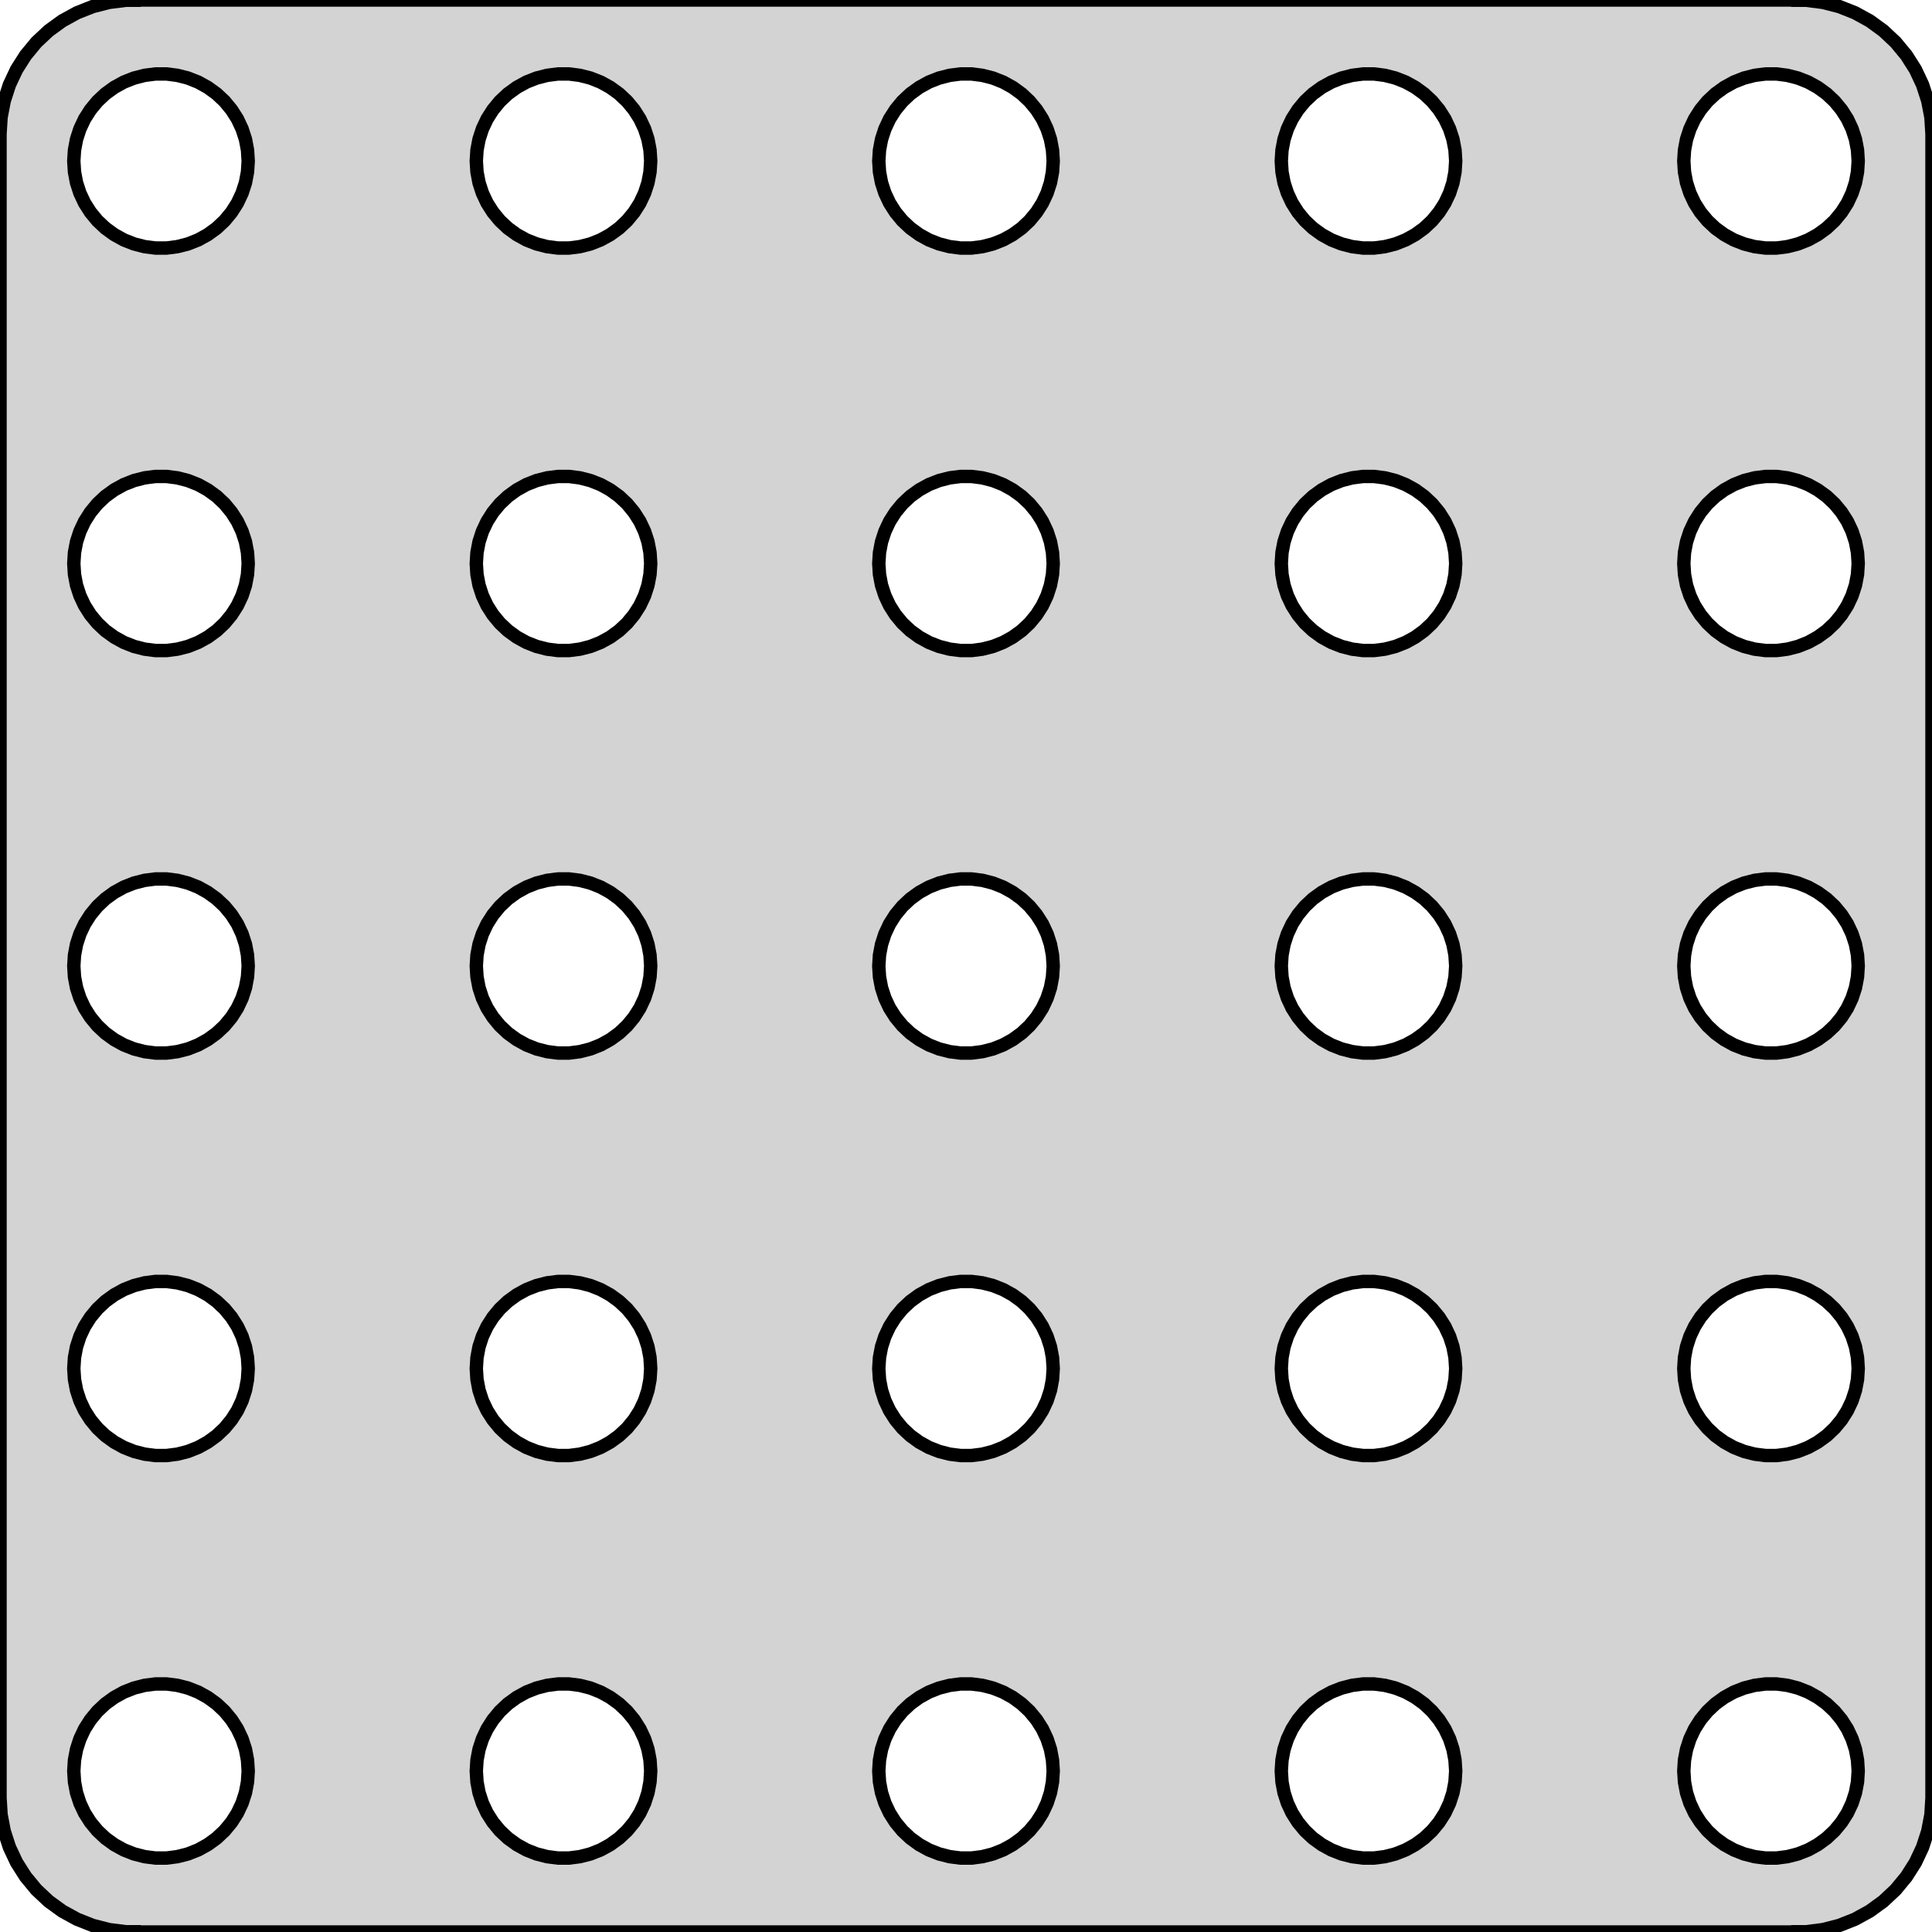
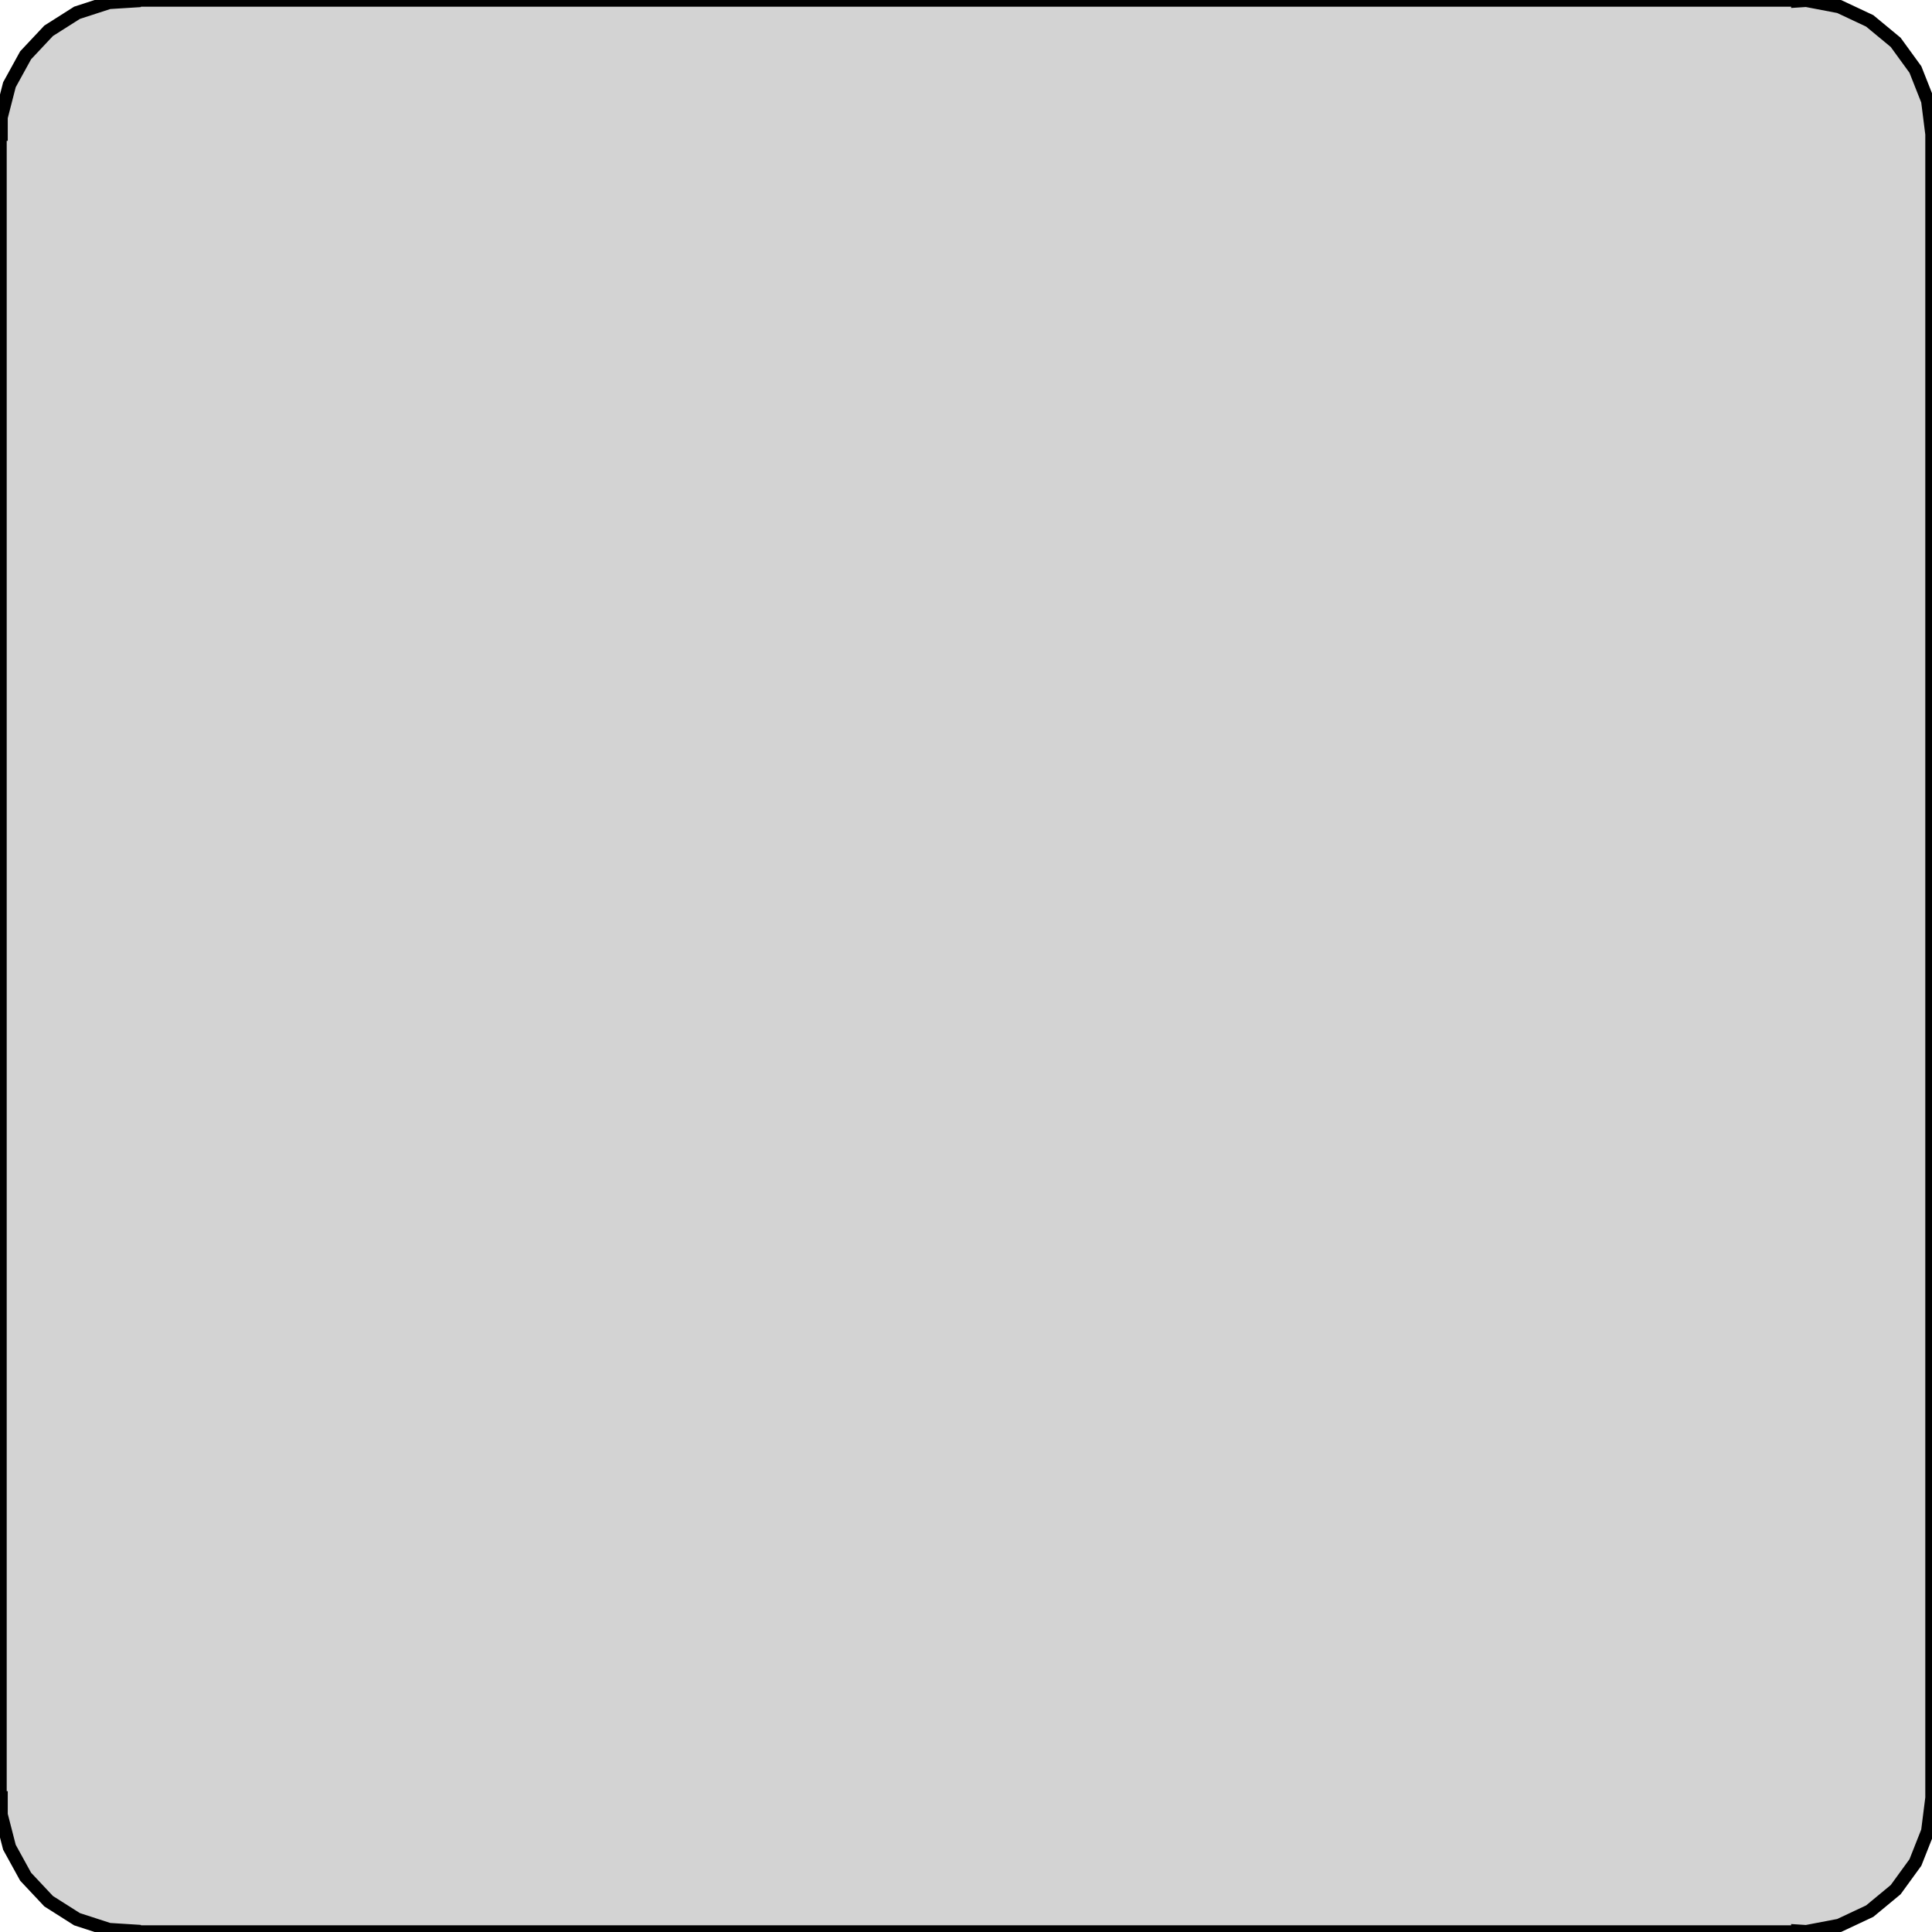
<svg xmlns="http://www.w3.org/2000/svg" width="72mm" height="72mm" viewBox="9 -81 72 72" version="1.1">
-   <path d=" M 76,-9.01 L 76.314,-9.01 L 76.937,-9.089 L 77.545,-9.245 L 78.129,-9.476 L 78.679,-9.778  L 79.187,-10.147 L 79.645,-10.577 L 80.045,-11.061 L 80.382,-11.591 L 80.649,-12.159 L 80.843,-12.757  L 80.961,-13.373 L 81,-14 L 81,-76 L 80.961,-76.627 L 80.843,-77.243 L 80.649,-77.841  L 80.382,-78.409 L 80.045,-78.939 L 79.645,-79.423 L 79.187,-79.853 L 78.679,-80.222 L 78.129,-80.524  L 77.545,-80.755 L 76.937,-80.911 L 76.314,-80.99 L 76,-80.99 L 76,-81 L 14,-81  L 14,-80.99 L 13.686,-80.99 L 13.063,-80.911 L 12.455,-80.755 L 11.871,-80.524 L 11.321,-80.222  L 10.813,-79.853 L 10.355,-79.423 L 9.955,-78.939 L 9.618,-78.409 L 9.351,-77.841 L 9.157,-77.243  L 9.039,-76.627 L 9,-76 L 9,-14 L 9.039,-13.373 L 9.157,-12.757 L 9.351,-12.159  L 9.618,-11.591 L 9.955,-11.061 L 10.355,-10.577 L 10.813,-10.147 L 11.321,-9.778 L 11.871,-9.476  L 12.455,-9.245 L 13.063,-9.089 L 13.686,-9.01 L 14,-9.01 L 14,-9 L 76,-9  z M 74.796,-71.756 L 74.391,-71.808 L 73.996,-71.909 L 73.616,-72.059 L 73.259,-72.256 L 72.928,-72.496  L 72.631,-72.775 L 72.371,-73.09 L 72.152,-73.434 L 71.978,-73.804 L 71.852,-74.192 L 71.776,-74.593  L 71.75,-75 L 71.776,-75.407 L 71.852,-75.808 L 71.978,-76.196 L 72.152,-76.566 L 72.371,-76.91  L 72.631,-77.225 L 72.928,-77.504 L 73.259,-77.744 L 73.616,-77.941 L 73.996,-78.091 L 74.391,-78.192  L 74.796,-78.244 L 75.204,-78.244 L 75.609,-78.192 L 76.004,-78.091 L 76.384,-77.941 L 76.741,-77.744  L 77.072,-77.504 L 77.369,-77.225 L 77.629,-76.91 L 77.848,-76.566 L 78.022,-76.196 L 78.148,-75.808  L 78.224,-75.407 L 78.25,-75 L 78.224,-74.593 L 78.148,-74.192 L 78.022,-73.804 L 77.848,-73.434  L 77.629,-73.09 L 77.369,-72.775 L 77.072,-72.496 L 76.741,-72.256 L 76.384,-72.059 L 76.004,-71.909  L 75.609,-71.808 L 75.204,-71.756 z M 29.796,-71.756 L 29.391,-71.808 L 28.996,-71.909 L 28.616,-72.059 L 28.259,-72.256 L 27.928,-72.496  L 27.631,-72.775 L 27.371,-73.09 L 27.152,-73.434 L 26.978,-73.804 L 26.852,-74.192 L 26.776,-74.593  L 26.75,-75 L 26.776,-75.407 L 26.852,-75.808 L 26.978,-76.196 L 27.152,-76.566 L 27.371,-76.91  L 27.631,-77.225 L 27.928,-77.504 L 28.259,-77.744 L 28.616,-77.941 L 28.996,-78.091 L 29.391,-78.192  L 29.796,-78.244 L 30.204,-78.244 L 30.609,-78.192 L 31.004,-78.091 L 31.384,-77.941 L 31.741,-77.744  L 32.072,-77.504 L 32.369,-77.225 L 32.629,-76.91 L 32.848,-76.566 L 33.022,-76.196 L 33.148,-75.808  L 33.224,-75.407 L 33.25,-75 L 33.224,-74.593 L 33.148,-74.192 L 33.022,-73.804 L 32.848,-73.434  L 32.629,-73.09 L 32.369,-72.775 L 32.072,-72.496 L 31.741,-72.256 L 31.384,-72.059 L 31.004,-71.909  L 30.609,-71.808 L 30.204,-71.756 z M 59.796,-71.756 L 59.391,-71.808 L 58.996,-71.909 L 58.616,-72.059 L 58.259,-72.256 L 57.928,-72.496  L 57.631,-72.775 L 57.371,-73.09 L 57.152,-73.434 L 56.978,-73.804 L 56.852,-74.192 L 56.776,-74.593  L 56.75,-75 L 56.776,-75.407 L 56.852,-75.808 L 56.978,-76.196 L 57.152,-76.566 L 57.371,-76.91  L 57.631,-77.225 L 57.928,-77.504 L 58.259,-77.744 L 58.616,-77.941 L 58.996,-78.091 L 59.391,-78.192  L 59.796,-78.244 L 60.204,-78.244 L 60.609,-78.192 L 61.004,-78.091 L 61.384,-77.941 L 61.741,-77.744  L 62.072,-77.504 L 62.369,-77.225 L 62.629,-76.91 L 62.848,-76.566 L 63.022,-76.196 L 63.148,-75.808  L 63.224,-75.407 L 63.25,-75 L 63.224,-74.593 L 63.148,-74.192 L 63.022,-73.804 L 62.848,-73.434  L 62.629,-73.09 L 62.369,-72.775 L 62.072,-72.496 L 61.741,-72.256 L 61.384,-72.059 L 61.004,-71.909  L 60.609,-71.808 L 60.204,-71.756 z M 44.796,-71.756 L 44.391,-71.808 L 43.996,-71.909 L 43.616,-72.059 L 43.259,-72.256 L 42.928,-72.496  L 42.631,-72.775 L 42.371,-73.09 L 42.152,-73.434 L 41.978,-73.804 L 41.852,-74.192 L 41.776,-74.593  L 41.75,-75 L 41.776,-75.407 L 41.852,-75.808 L 41.978,-76.196 L 42.152,-76.566 L 42.371,-76.91  L 42.631,-77.225 L 42.928,-77.504 L 43.259,-77.744 L 43.616,-77.941 L 43.996,-78.091 L 44.391,-78.192  L 44.796,-78.244 L 45.204,-78.244 L 45.609,-78.192 L 46.004,-78.091 L 46.384,-77.941 L 46.741,-77.744  L 47.072,-77.504 L 47.369,-77.225 L 47.629,-76.91 L 47.848,-76.566 L 48.022,-76.196 L 48.148,-75.808  L 48.224,-75.407 L 48.25,-75 L 48.224,-74.593 L 48.148,-74.192 L 48.022,-73.804 L 47.848,-73.434  L 47.629,-73.09 L 47.369,-72.775 L 47.072,-72.496 L 46.741,-72.256 L 46.384,-72.059 L 46.004,-71.909  L 45.609,-71.808 L 45.204,-71.756 z M 14.796,-71.756 L 14.391,-71.808 L 13.996,-71.909 L 13.616,-72.059 L 13.259,-72.256 L 12.928,-72.496  L 12.631,-72.775 L 12.371,-73.09 L 12.152,-73.434 L 11.978,-73.804 L 11.852,-74.192 L 11.776,-74.593  L 11.75,-75 L 11.776,-75.407 L 11.852,-75.808 L 11.978,-76.196 L 12.152,-76.566 L 12.371,-76.91  L 12.631,-77.225 L 12.928,-77.504 L 13.259,-77.744 L 13.616,-77.941 L 13.996,-78.091 L 14.391,-78.192  L 14.796,-78.244 L 15.204,-78.244 L 15.609,-78.192 L 16.004,-78.091 L 16.384,-77.941 L 16.741,-77.744  L 17.072,-77.504 L 17.369,-77.225 L 17.629,-76.91 L 17.848,-76.566 L 18.022,-76.196 L 18.148,-75.808  L 18.224,-75.407 L 18.25,-75 L 18.224,-74.593 L 18.148,-74.192 L 18.022,-73.804 L 17.848,-73.434  L 17.629,-73.09 L 17.369,-72.775 L 17.072,-72.496 L 16.741,-72.256 L 16.384,-72.059 L 16.004,-71.909  L 15.609,-71.808 L 15.204,-71.756 z M 59.796,-56.756 L 59.391,-56.808 L 58.996,-56.909 L 58.616,-57.059 L 58.259,-57.256 L 57.928,-57.496  L 57.631,-57.775 L 57.371,-58.09 L 57.152,-58.434 L 56.978,-58.804 L 56.852,-59.192 L 56.776,-59.593  L 56.75,-60 L 56.776,-60.407 L 56.852,-60.808 L 56.978,-61.196 L 57.152,-61.566 L 57.371,-61.91  L 57.631,-62.225 L 57.928,-62.504 L 58.259,-62.744 L 58.616,-62.941 L 58.996,-63.091 L 59.391,-63.192  L 59.796,-63.244 L 60.204,-63.244 L 60.609,-63.192 L 61.004,-63.091 L 61.384,-62.941 L 61.741,-62.744  L 62.072,-62.504 L 62.369,-62.225 L 62.629,-61.91 L 62.848,-61.566 L 63.022,-61.196 L 63.148,-60.808  L 63.224,-60.407 L 63.25,-60 L 63.224,-59.593 L 63.148,-59.192 L 63.022,-58.804 L 62.848,-58.434  L 62.629,-58.09 L 62.369,-57.775 L 62.072,-57.496 L 61.741,-57.256 L 61.384,-57.059 L 61.004,-56.909  L 60.609,-56.808 L 60.204,-56.756 z M 14.796,-56.756 L 14.391,-56.808 L 13.996,-56.909 L 13.616,-57.059 L 13.259,-57.256 L 12.928,-57.496  L 12.631,-57.775 L 12.371,-58.09 L 12.152,-58.434 L 11.978,-58.804 L 11.852,-59.192 L 11.776,-59.593  L 11.75,-60 L 11.776,-60.407 L 11.852,-60.808 L 11.978,-61.196 L 12.152,-61.566 L 12.371,-61.91  L 12.631,-62.225 L 12.928,-62.504 L 13.259,-62.744 L 13.616,-62.941 L 13.996,-63.091 L 14.391,-63.192  L 14.796,-63.244 L 15.204,-63.244 L 15.609,-63.192 L 16.004,-63.091 L 16.384,-62.941 L 16.741,-62.744  L 17.072,-62.504 L 17.369,-62.225 L 17.629,-61.91 L 17.848,-61.566 L 18.022,-61.196 L 18.148,-60.808  L 18.224,-60.407 L 18.25,-60 L 18.224,-59.593 L 18.148,-59.192 L 18.022,-58.804 L 17.848,-58.434  L 17.629,-58.09 L 17.369,-57.775 L 17.072,-57.496 L 16.741,-57.256 L 16.384,-57.059 L 16.004,-56.909  L 15.609,-56.808 L 15.204,-56.756 z M 74.796,-56.756 L 74.391,-56.808 L 73.996,-56.909 L 73.616,-57.059 L 73.259,-57.256 L 72.928,-57.496  L 72.631,-57.775 L 72.371,-58.09 L 72.152,-58.434 L 71.978,-58.804 L 71.852,-59.192 L 71.776,-59.593  L 71.75,-60 L 71.776,-60.407 L 71.852,-60.808 L 71.978,-61.196 L 72.152,-61.566 L 72.371,-61.91  L 72.631,-62.225 L 72.928,-62.504 L 73.259,-62.744 L 73.616,-62.941 L 73.996,-63.091 L 74.391,-63.192  L 74.796,-63.244 L 75.204,-63.244 L 75.609,-63.192 L 76.004,-63.091 L 76.384,-62.941 L 76.741,-62.744  L 77.072,-62.504 L 77.369,-62.225 L 77.629,-61.91 L 77.848,-61.566 L 78.022,-61.196 L 78.148,-60.808  L 78.224,-60.407 L 78.25,-60 L 78.224,-59.593 L 78.148,-59.192 L 78.022,-58.804 L 77.848,-58.434  L 77.629,-58.09 L 77.369,-57.775 L 77.072,-57.496 L 76.741,-57.256 L 76.384,-57.059 L 76.004,-56.909  L 75.609,-56.808 L 75.204,-56.756 z M 29.796,-56.756 L 29.391,-56.808 L 28.996,-56.909 L 28.616,-57.059 L 28.259,-57.256 L 27.928,-57.496  L 27.631,-57.775 L 27.371,-58.09 L 27.152,-58.434 L 26.978,-58.804 L 26.852,-59.192 L 26.776,-59.593  L 26.75,-60 L 26.776,-60.407 L 26.852,-60.808 L 26.978,-61.196 L 27.152,-61.566 L 27.371,-61.91  L 27.631,-62.225 L 27.928,-62.504 L 28.259,-62.744 L 28.616,-62.941 L 28.996,-63.091 L 29.391,-63.192  L 29.796,-63.244 L 30.204,-63.244 L 30.609,-63.192 L 31.004,-63.091 L 31.384,-62.941 L 31.741,-62.744  L 32.072,-62.504 L 32.369,-62.225 L 32.629,-61.91 L 32.848,-61.566 L 33.022,-61.196 L 33.148,-60.808  L 33.224,-60.407 L 33.25,-60 L 33.224,-59.593 L 33.148,-59.192 L 33.022,-58.804 L 32.848,-58.434  L 32.629,-58.09 L 32.369,-57.775 L 32.072,-57.496 L 31.741,-57.256 L 31.384,-57.059 L 31.004,-56.909  L 30.609,-56.808 L 30.204,-56.756 z M 44.796,-56.756 L 44.391,-56.808 L 43.996,-56.909 L 43.616,-57.059 L 43.259,-57.256 L 42.928,-57.496  L 42.631,-57.775 L 42.371,-58.09 L 42.152,-58.434 L 41.978,-58.804 L 41.852,-59.192 L 41.776,-59.593  L 41.75,-60 L 41.776,-60.407 L 41.852,-60.808 L 41.978,-61.196 L 42.152,-61.566 L 42.371,-61.91  L 42.631,-62.225 L 42.928,-62.504 L 43.259,-62.744 L 43.616,-62.941 L 43.996,-63.091 L 44.391,-63.192  L 44.796,-63.244 L 45.204,-63.244 L 45.609,-63.192 L 46.004,-63.091 L 46.384,-62.941 L 46.741,-62.744  L 47.072,-62.504 L 47.369,-62.225 L 47.629,-61.91 L 47.848,-61.566 L 48.022,-61.196 L 48.148,-60.808  L 48.224,-60.407 L 48.25,-60 L 48.224,-59.593 L 48.148,-59.192 L 48.022,-58.804 L 47.848,-58.434  L 47.629,-58.09 L 47.369,-57.775 L 47.072,-57.496 L 46.741,-57.256 L 46.384,-57.059 L 46.004,-56.909  L 45.609,-56.808 L 45.204,-56.756 z M 14.796,-41.756 L 14.391,-41.808 L 13.996,-41.909 L 13.616,-42.059 L 13.259,-42.256 L 12.928,-42.496  L 12.631,-42.775 L 12.371,-43.09 L 12.152,-43.434 L 11.978,-43.804 L 11.852,-44.192 L 11.776,-44.593  L 11.75,-45 L 11.776,-45.407 L 11.852,-45.808 L 11.978,-46.196 L 12.152,-46.566 L 12.371,-46.91  L 12.631,-47.225 L 12.928,-47.504 L 13.259,-47.744 L 13.616,-47.941 L 13.996,-48.091 L 14.391,-48.192  L 14.796,-48.244 L 15.204,-48.244 L 15.609,-48.192 L 16.004,-48.091 L 16.384,-47.941 L 16.741,-47.744  L 17.072,-47.504 L 17.369,-47.225 L 17.629,-46.91 L 17.848,-46.566 L 18.022,-46.196 L 18.148,-45.808  L 18.224,-45.407 L 18.25,-45 L 18.224,-44.593 L 18.148,-44.192 L 18.022,-43.804 L 17.848,-43.434  L 17.629,-43.09 L 17.369,-42.775 L 17.072,-42.496 L 16.741,-42.256 L 16.384,-42.059 L 16.004,-41.909  L 15.609,-41.808 L 15.204,-41.756 z M 59.796,-41.756 L 59.391,-41.808 L 58.996,-41.909 L 58.616,-42.059 L 58.259,-42.256 L 57.928,-42.496  L 57.631,-42.775 L 57.371,-43.09 L 57.152,-43.434 L 56.978,-43.804 L 56.852,-44.192 L 56.776,-44.593  L 56.75,-45 L 56.776,-45.407 L 56.852,-45.808 L 56.978,-46.196 L 57.152,-46.566 L 57.371,-46.91  L 57.631,-47.225 L 57.928,-47.504 L 58.259,-47.744 L 58.616,-47.941 L 58.996,-48.091 L 59.391,-48.192  L 59.796,-48.244 L 60.204,-48.244 L 60.609,-48.192 L 61.004,-48.091 L 61.384,-47.941 L 61.741,-47.744  L 62.072,-47.504 L 62.369,-47.225 L 62.629,-46.91 L 62.848,-46.566 L 63.022,-46.196 L 63.148,-45.808  L 63.224,-45.407 L 63.25,-45 L 63.224,-44.593 L 63.148,-44.192 L 63.022,-43.804 L 62.848,-43.434  L 62.629,-43.09 L 62.369,-42.775 L 62.072,-42.496 L 61.741,-42.256 L 61.384,-42.059 L 61.004,-41.909  L 60.609,-41.808 L 60.204,-41.756 z M 29.796,-41.756 L 29.391,-41.808 L 28.996,-41.909 L 28.616,-42.059 L 28.259,-42.256 L 27.928,-42.496  L 27.631,-42.775 L 27.371,-43.09 L 27.152,-43.434 L 26.978,-43.804 L 26.852,-44.192 L 26.776,-44.593  L 26.75,-45 L 26.776,-45.407 L 26.852,-45.808 L 26.978,-46.196 L 27.152,-46.566 L 27.371,-46.91  L 27.631,-47.225 L 27.928,-47.504 L 28.259,-47.744 L 28.616,-47.941 L 28.996,-48.091 L 29.391,-48.192  L 29.796,-48.244 L 30.204,-48.244 L 30.609,-48.192 L 31.004,-48.091 L 31.384,-47.941 L 31.741,-47.744  L 32.072,-47.504 L 32.369,-47.225 L 32.629,-46.91 L 32.848,-46.566 L 33.022,-46.196 L 33.148,-45.808  L 33.224,-45.407 L 33.25,-45 L 33.224,-44.593 L 33.148,-44.192 L 33.022,-43.804 L 32.848,-43.434  L 32.629,-43.09 L 32.369,-42.775 L 32.072,-42.496 L 31.741,-42.256 L 31.384,-42.059 L 31.004,-41.909  L 30.609,-41.808 L 30.204,-41.756 z M 74.796,-41.756 L 74.391,-41.808 L 73.996,-41.909 L 73.616,-42.059 L 73.259,-42.256 L 72.928,-42.496  L 72.631,-42.775 L 72.371,-43.09 L 72.152,-43.434 L 71.978,-43.804 L 71.852,-44.192 L 71.776,-44.593  L 71.75,-45 L 71.776,-45.407 L 71.852,-45.808 L 71.978,-46.196 L 72.152,-46.566 L 72.371,-46.91  L 72.631,-47.225 L 72.928,-47.504 L 73.259,-47.744 L 73.616,-47.941 L 73.996,-48.091 L 74.391,-48.192  L 74.796,-48.244 L 75.204,-48.244 L 75.609,-48.192 L 76.004,-48.091 L 76.384,-47.941 L 76.741,-47.744  L 77.072,-47.504 L 77.369,-47.225 L 77.629,-46.91 L 77.848,-46.566 L 78.022,-46.196 L 78.148,-45.808  L 78.224,-45.407 L 78.25,-45 L 78.224,-44.593 L 78.148,-44.192 L 78.022,-43.804 L 77.848,-43.434  L 77.629,-43.09 L 77.369,-42.775 L 77.072,-42.496 L 76.741,-42.256 L 76.384,-42.059 L 76.004,-41.909  L 75.609,-41.808 L 75.204,-41.756 z M 44.796,-41.756 L 44.391,-41.808 L 43.996,-41.909 L 43.616,-42.059 L 43.259,-42.256 L 42.928,-42.496  L 42.631,-42.775 L 42.371,-43.09 L 42.152,-43.434 L 41.978,-43.804 L 41.852,-44.192 L 41.776,-44.593  L 41.75,-45 L 41.776,-45.407 L 41.852,-45.808 L 41.978,-46.196 L 42.152,-46.566 L 42.371,-46.91  L 42.631,-47.225 L 42.928,-47.504 L 43.259,-47.744 L 43.616,-47.941 L 43.996,-48.091 L 44.391,-48.192  L 44.796,-48.244 L 45.204,-48.244 L 45.609,-48.192 L 46.004,-48.091 L 46.384,-47.941 L 46.741,-47.744  L 47.072,-47.504 L 47.369,-47.225 L 47.629,-46.91 L 47.848,-46.566 L 48.022,-46.196 L 48.148,-45.808  L 48.224,-45.407 L 48.25,-45 L 48.224,-44.593 L 48.148,-44.192 L 48.022,-43.804 L 47.848,-43.434  L 47.629,-43.09 L 47.369,-42.775 L 47.072,-42.496 L 46.741,-42.256 L 46.384,-42.059 L 46.004,-41.909  L 45.609,-41.808 L 45.204,-41.756 z M 44.796,-26.756 L 44.391,-26.808 L 43.996,-26.909 L 43.616,-27.059 L 43.259,-27.256 L 42.928,-27.496  L 42.631,-27.775 L 42.371,-28.09 L 42.152,-28.434 L 41.978,-28.804 L 41.852,-29.192 L 41.776,-29.593  L 41.75,-30 L 41.776,-30.407 L 41.852,-30.808 L 41.978,-31.196 L 42.152,-31.566 L 42.371,-31.91  L 42.631,-32.225 L 42.928,-32.504 L 43.259,-32.744 L 43.616,-32.941 L 43.996,-33.091 L 44.391,-33.192  L 44.796,-33.244 L 45.204,-33.244 L 45.609,-33.192 L 46.004,-33.091 L 46.384,-32.941 L 46.741,-32.744  L 47.072,-32.504 L 47.369,-32.225 L 47.629,-31.91 L 47.848,-31.566 L 48.022,-31.196 L 48.148,-30.808  L 48.224,-30.407 L 48.25,-30 L 48.224,-29.593 L 48.148,-29.192 L 48.022,-28.804 L 47.848,-28.434  L 47.629,-28.09 L 47.369,-27.775 L 47.072,-27.496 L 46.741,-27.256 L 46.384,-27.059 L 46.004,-26.909  L 45.609,-26.808 L 45.204,-26.756 z M 29.796,-26.756 L 29.391,-26.808 L 28.996,-26.909 L 28.616,-27.059 L 28.259,-27.256 L 27.928,-27.496  L 27.631,-27.775 L 27.371,-28.09 L 27.152,-28.434 L 26.978,-28.804 L 26.852,-29.192 L 26.776,-29.593  L 26.75,-30 L 26.776,-30.407 L 26.852,-30.808 L 26.978,-31.196 L 27.152,-31.566 L 27.371,-31.91  L 27.631,-32.225 L 27.928,-32.504 L 28.259,-32.744 L 28.616,-32.941 L 28.996,-33.091 L 29.391,-33.192  L 29.796,-33.244 L 30.204,-33.244 L 30.609,-33.192 L 31.004,-33.091 L 31.384,-32.941 L 31.741,-32.744  L 32.072,-32.504 L 32.369,-32.225 L 32.629,-31.91 L 32.848,-31.566 L 33.022,-31.196 L 33.148,-30.808  L 33.224,-30.407 L 33.25,-30 L 33.224,-29.593 L 33.148,-29.192 L 33.022,-28.804 L 32.848,-28.434  L 32.629,-28.09 L 32.369,-27.775 L 32.072,-27.496 L 31.741,-27.256 L 31.384,-27.059 L 31.004,-26.909  L 30.609,-26.808 L 30.204,-26.756 z M 59.796,-26.756 L 59.391,-26.808 L 58.996,-26.909 L 58.616,-27.059 L 58.259,-27.256 L 57.928,-27.496  L 57.631,-27.775 L 57.371,-28.09 L 57.152,-28.434 L 56.978,-28.804 L 56.852,-29.192 L 56.776,-29.593  L 56.75,-30 L 56.776,-30.407 L 56.852,-30.808 L 56.978,-31.196 L 57.152,-31.566 L 57.371,-31.91  L 57.631,-32.225 L 57.928,-32.504 L 58.259,-32.744 L 58.616,-32.941 L 58.996,-33.091 L 59.391,-33.192  L 59.796,-33.244 L 60.204,-33.244 L 60.609,-33.192 L 61.004,-33.091 L 61.384,-32.941 L 61.741,-32.744  L 62.072,-32.504 L 62.369,-32.225 L 62.629,-31.91 L 62.848,-31.566 L 63.022,-31.196 L 63.148,-30.808  L 63.224,-30.407 L 63.25,-30 L 63.224,-29.593 L 63.148,-29.192 L 63.022,-28.804 L 62.848,-28.434  L 62.629,-28.09 L 62.369,-27.775 L 62.072,-27.496 L 61.741,-27.256 L 61.384,-27.059 L 61.004,-26.909  L 60.609,-26.808 L 60.204,-26.756 z M 14.796,-26.756 L 14.391,-26.808 L 13.996,-26.909 L 13.616,-27.059 L 13.259,-27.256 L 12.928,-27.496  L 12.631,-27.775 L 12.371,-28.09 L 12.152,-28.434 L 11.978,-28.804 L 11.852,-29.192 L 11.776,-29.593  L 11.75,-30 L 11.776,-30.407 L 11.852,-30.808 L 11.978,-31.196 L 12.152,-31.566 L 12.371,-31.91  L 12.631,-32.225 L 12.928,-32.504 L 13.259,-32.744 L 13.616,-32.941 L 13.996,-33.091 L 14.391,-33.192  L 14.796,-33.244 L 15.204,-33.244 L 15.609,-33.192 L 16.004,-33.091 L 16.384,-32.941 L 16.741,-32.744  L 17.072,-32.504 L 17.369,-32.225 L 17.629,-31.91 L 17.848,-31.566 L 18.022,-31.196 L 18.148,-30.808  L 18.224,-30.407 L 18.25,-30 L 18.224,-29.593 L 18.148,-29.192 L 18.022,-28.804 L 17.848,-28.434  L 17.629,-28.09 L 17.369,-27.775 L 17.072,-27.496 L 16.741,-27.256 L 16.384,-27.059 L 16.004,-26.909  L 15.609,-26.808 L 15.204,-26.756 z M 74.796,-26.756 L 74.391,-26.808 L 73.996,-26.909 L 73.616,-27.059 L 73.259,-27.256 L 72.928,-27.496  L 72.631,-27.775 L 72.371,-28.09 L 72.152,-28.434 L 71.978,-28.804 L 71.852,-29.192 L 71.776,-29.593  L 71.75,-30 L 71.776,-30.407 L 71.852,-30.808 L 71.978,-31.196 L 72.152,-31.566 L 72.371,-31.91  L 72.631,-32.225 L 72.928,-32.504 L 73.259,-32.744 L 73.616,-32.941 L 73.996,-33.091 L 74.391,-33.192  L 74.796,-33.244 L 75.204,-33.244 L 75.609,-33.192 L 76.004,-33.091 L 76.384,-32.941 L 76.741,-32.744  L 77.072,-32.504 L 77.369,-32.225 L 77.629,-31.91 L 77.848,-31.566 L 78.022,-31.196 L 78.148,-30.808  L 78.224,-30.407 L 78.25,-30 L 78.224,-29.593 L 78.148,-29.192 L 78.022,-28.804 L 77.848,-28.434  L 77.629,-28.09 L 77.369,-27.775 L 77.072,-27.496 L 76.741,-27.256 L 76.384,-27.059 L 76.004,-26.909  L 75.609,-26.808 L 75.204,-26.756 z M 74.796,-11.756 L 74.391,-11.808 L 73.996,-11.909 L 73.616,-12.059 L 73.259,-12.256 L 72.928,-12.496  L 72.631,-12.775 L 72.371,-13.09 L 72.152,-13.434 L 71.978,-13.804 L 71.852,-14.192 L 71.776,-14.593  L 71.75,-15 L 71.776,-15.407 L 71.852,-15.808 L 71.978,-16.196 L 72.152,-16.566 L 72.371,-16.91  L 72.631,-17.225 L 72.928,-17.504 L 73.259,-17.744 L 73.616,-17.941 L 73.996,-18.091 L 74.391,-18.192  L 74.796,-18.244 L 75.204,-18.244 L 75.609,-18.192 L 76.004,-18.091 L 76.384,-17.941 L 76.741,-17.744  L 77.072,-17.504 L 77.369,-17.225 L 77.629,-16.91 L 77.848,-16.566 L 78.022,-16.196 L 78.148,-15.808  L 78.224,-15.407 L 78.25,-15 L 78.224,-14.593 L 78.148,-14.192 L 78.022,-13.804 L 77.848,-13.434  L 77.629,-13.09 L 77.369,-12.775 L 77.072,-12.496 L 76.741,-12.256 L 76.384,-12.059 L 76.004,-11.909  L 75.609,-11.808 L 75.204,-11.756 z M 14.796,-11.756 L 14.391,-11.808 L 13.996,-11.909 L 13.616,-12.059 L 13.259,-12.256 L 12.928,-12.496  L 12.631,-12.775 L 12.371,-13.09 L 12.152,-13.434 L 11.978,-13.804 L 11.852,-14.192 L 11.776,-14.593  L 11.75,-15 L 11.776,-15.407 L 11.852,-15.808 L 11.978,-16.196 L 12.152,-16.566 L 12.371,-16.91  L 12.631,-17.225 L 12.928,-17.504 L 13.259,-17.744 L 13.616,-17.941 L 13.996,-18.091 L 14.391,-18.192  L 14.796,-18.244 L 15.204,-18.244 L 15.609,-18.192 L 16.004,-18.091 L 16.384,-17.941 L 16.741,-17.744  L 17.072,-17.504 L 17.369,-17.225 L 17.629,-16.91 L 17.848,-16.566 L 18.022,-16.196 L 18.148,-15.808  L 18.224,-15.407 L 18.25,-15 L 18.224,-14.593 L 18.148,-14.192 L 18.022,-13.804 L 17.848,-13.434  L 17.629,-13.09 L 17.369,-12.775 L 17.072,-12.496 L 16.741,-12.256 L 16.384,-12.059 L 16.004,-11.909  L 15.609,-11.808 L 15.204,-11.756 z M 59.796,-11.756 L 59.391,-11.808 L 58.996,-11.909 L 58.616,-12.059 L 58.259,-12.256 L 57.928,-12.496  L 57.631,-12.775 L 57.371,-13.09 L 57.152,-13.434 L 56.978,-13.804 L 56.852,-14.192 L 56.776,-14.593  L 56.75,-15 L 56.776,-15.407 L 56.852,-15.808 L 56.978,-16.196 L 57.152,-16.566 L 57.371,-16.91  L 57.631,-17.225 L 57.928,-17.504 L 58.259,-17.744 L 58.616,-17.941 L 58.996,-18.091 L 59.391,-18.192  L 59.796,-18.244 L 60.204,-18.244 L 60.609,-18.192 L 61.004,-18.091 L 61.384,-17.941 L 61.741,-17.744  L 62.072,-17.504 L 62.369,-17.225 L 62.629,-16.91 L 62.848,-16.566 L 63.022,-16.196 L 63.148,-15.808  L 63.224,-15.407 L 63.25,-15 L 63.224,-14.593 L 63.148,-14.192 L 63.022,-13.804 L 62.848,-13.434  L 62.629,-13.09 L 62.369,-12.775 L 62.072,-12.496 L 61.741,-12.256 L 61.384,-12.059 L 61.004,-11.909  L 60.609,-11.808 L 60.204,-11.756 z M 29.796,-11.756 L 29.391,-11.808 L 28.996,-11.909 L 28.616,-12.059 L 28.259,-12.256 L 27.928,-12.496  L 27.631,-12.775 L 27.371,-13.09 L 27.152,-13.434 L 26.978,-13.804 L 26.852,-14.192 L 26.776,-14.593  L 26.75,-15 L 26.776,-15.407 L 26.852,-15.808 L 26.978,-16.196 L 27.152,-16.566 L 27.371,-16.91  L 27.631,-17.225 L 27.928,-17.504 L 28.259,-17.744 L 28.616,-17.941 L 28.996,-18.091 L 29.391,-18.192  L 29.796,-18.244 L 30.204,-18.244 L 30.609,-18.192 L 31.004,-18.091 L 31.384,-17.941 L 31.741,-17.744  L 32.072,-17.504 L 32.369,-17.225 L 32.629,-16.91 L 32.848,-16.566 L 33.022,-16.196 L 33.148,-15.808  L 33.224,-15.407 L 33.25,-15 L 33.224,-14.593 L 33.148,-14.192 L 33.022,-13.804 L 32.848,-13.434  L 32.629,-13.09 L 32.369,-12.775 L 32.072,-12.496 L 31.741,-12.256 L 31.384,-12.059 L 31.004,-11.909  L 30.609,-11.808 L 30.204,-11.756 z M 44.796,-11.756 L 44.391,-11.808 L 43.996,-11.909 L 43.616,-12.059 L 43.259,-12.256 L 42.928,-12.496  L 42.631,-12.775 L 42.371,-13.09 L 42.152,-13.434 L 41.978,-13.804 L 41.852,-14.192 L 41.776,-14.593  L 41.75,-15 L 41.776,-15.407 L 41.852,-15.808 L 41.978,-16.196 L 42.152,-16.566 L 42.371,-16.91  L 42.631,-17.225 L 42.928,-17.504 L 43.259,-17.744 L 43.616,-17.941 L 43.996,-18.091 L 44.391,-18.192  L 44.796,-18.244 L 45.204,-18.244 L 45.609,-18.192 L 46.004,-18.091 L 46.384,-17.941 L 46.741,-17.744  L 47.072,-17.504 L 47.369,-17.225 L 47.629,-16.91 L 47.848,-16.566 L 48.022,-16.196 L 48.148,-15.808  L 48.224,-15.407 L 48.25,-15 L 48.224,-14.593 L 48.148,-14.192 L 48.022,-13.804 L 47.848,-13.434  L 47.629,-13.09 L 47.369,-12.775 L 47.072,-12.496 L 46.741,-12.256 L 46.384,-12.059 L 46.004,-11.909  L 45.609,-11.808 L 45.204,-11.756 z " stroke="black" fill="lightgray" stroke-width="0.5" />
+   <path d=" M 76,-9.03 L 76.314,-9.01 L 77.545,-9.245 L 78.679,-9.778 L 79.645,-10.577 L 80.382,-11.591  L 80.843,-12.757 L 81,-14 L 81,-76 L 80.843,-77.243 L 80.382,-78.409 L 79.645,-79.423  L 78.679,-80.222 L 77.545,-80.755 L 76.314,-80.99 L 76,-80.97 L 76,-81 L 14,-81  L 14,-80.97 L 13.063,-80.911 L 11.871,-80.524 L 10.813,-79.853 L 9.955,-78.939 L 9.351,-77.841  L 9.039,-76.627 L 9.039,-76 L 9,-76 L 9,-14 L 9.039,-14 L 9.039,-13.373  L 9.351,-12.159 L 9.955,-11.061 L 10.813,-10.147 L 11.871,-9.476 L 13.063,-9.089 L 14,-9.03  L 14,-9 L 76,-9 z " stroke="black" fill="lightgray" stroke-width="0.5" />
</svg>
